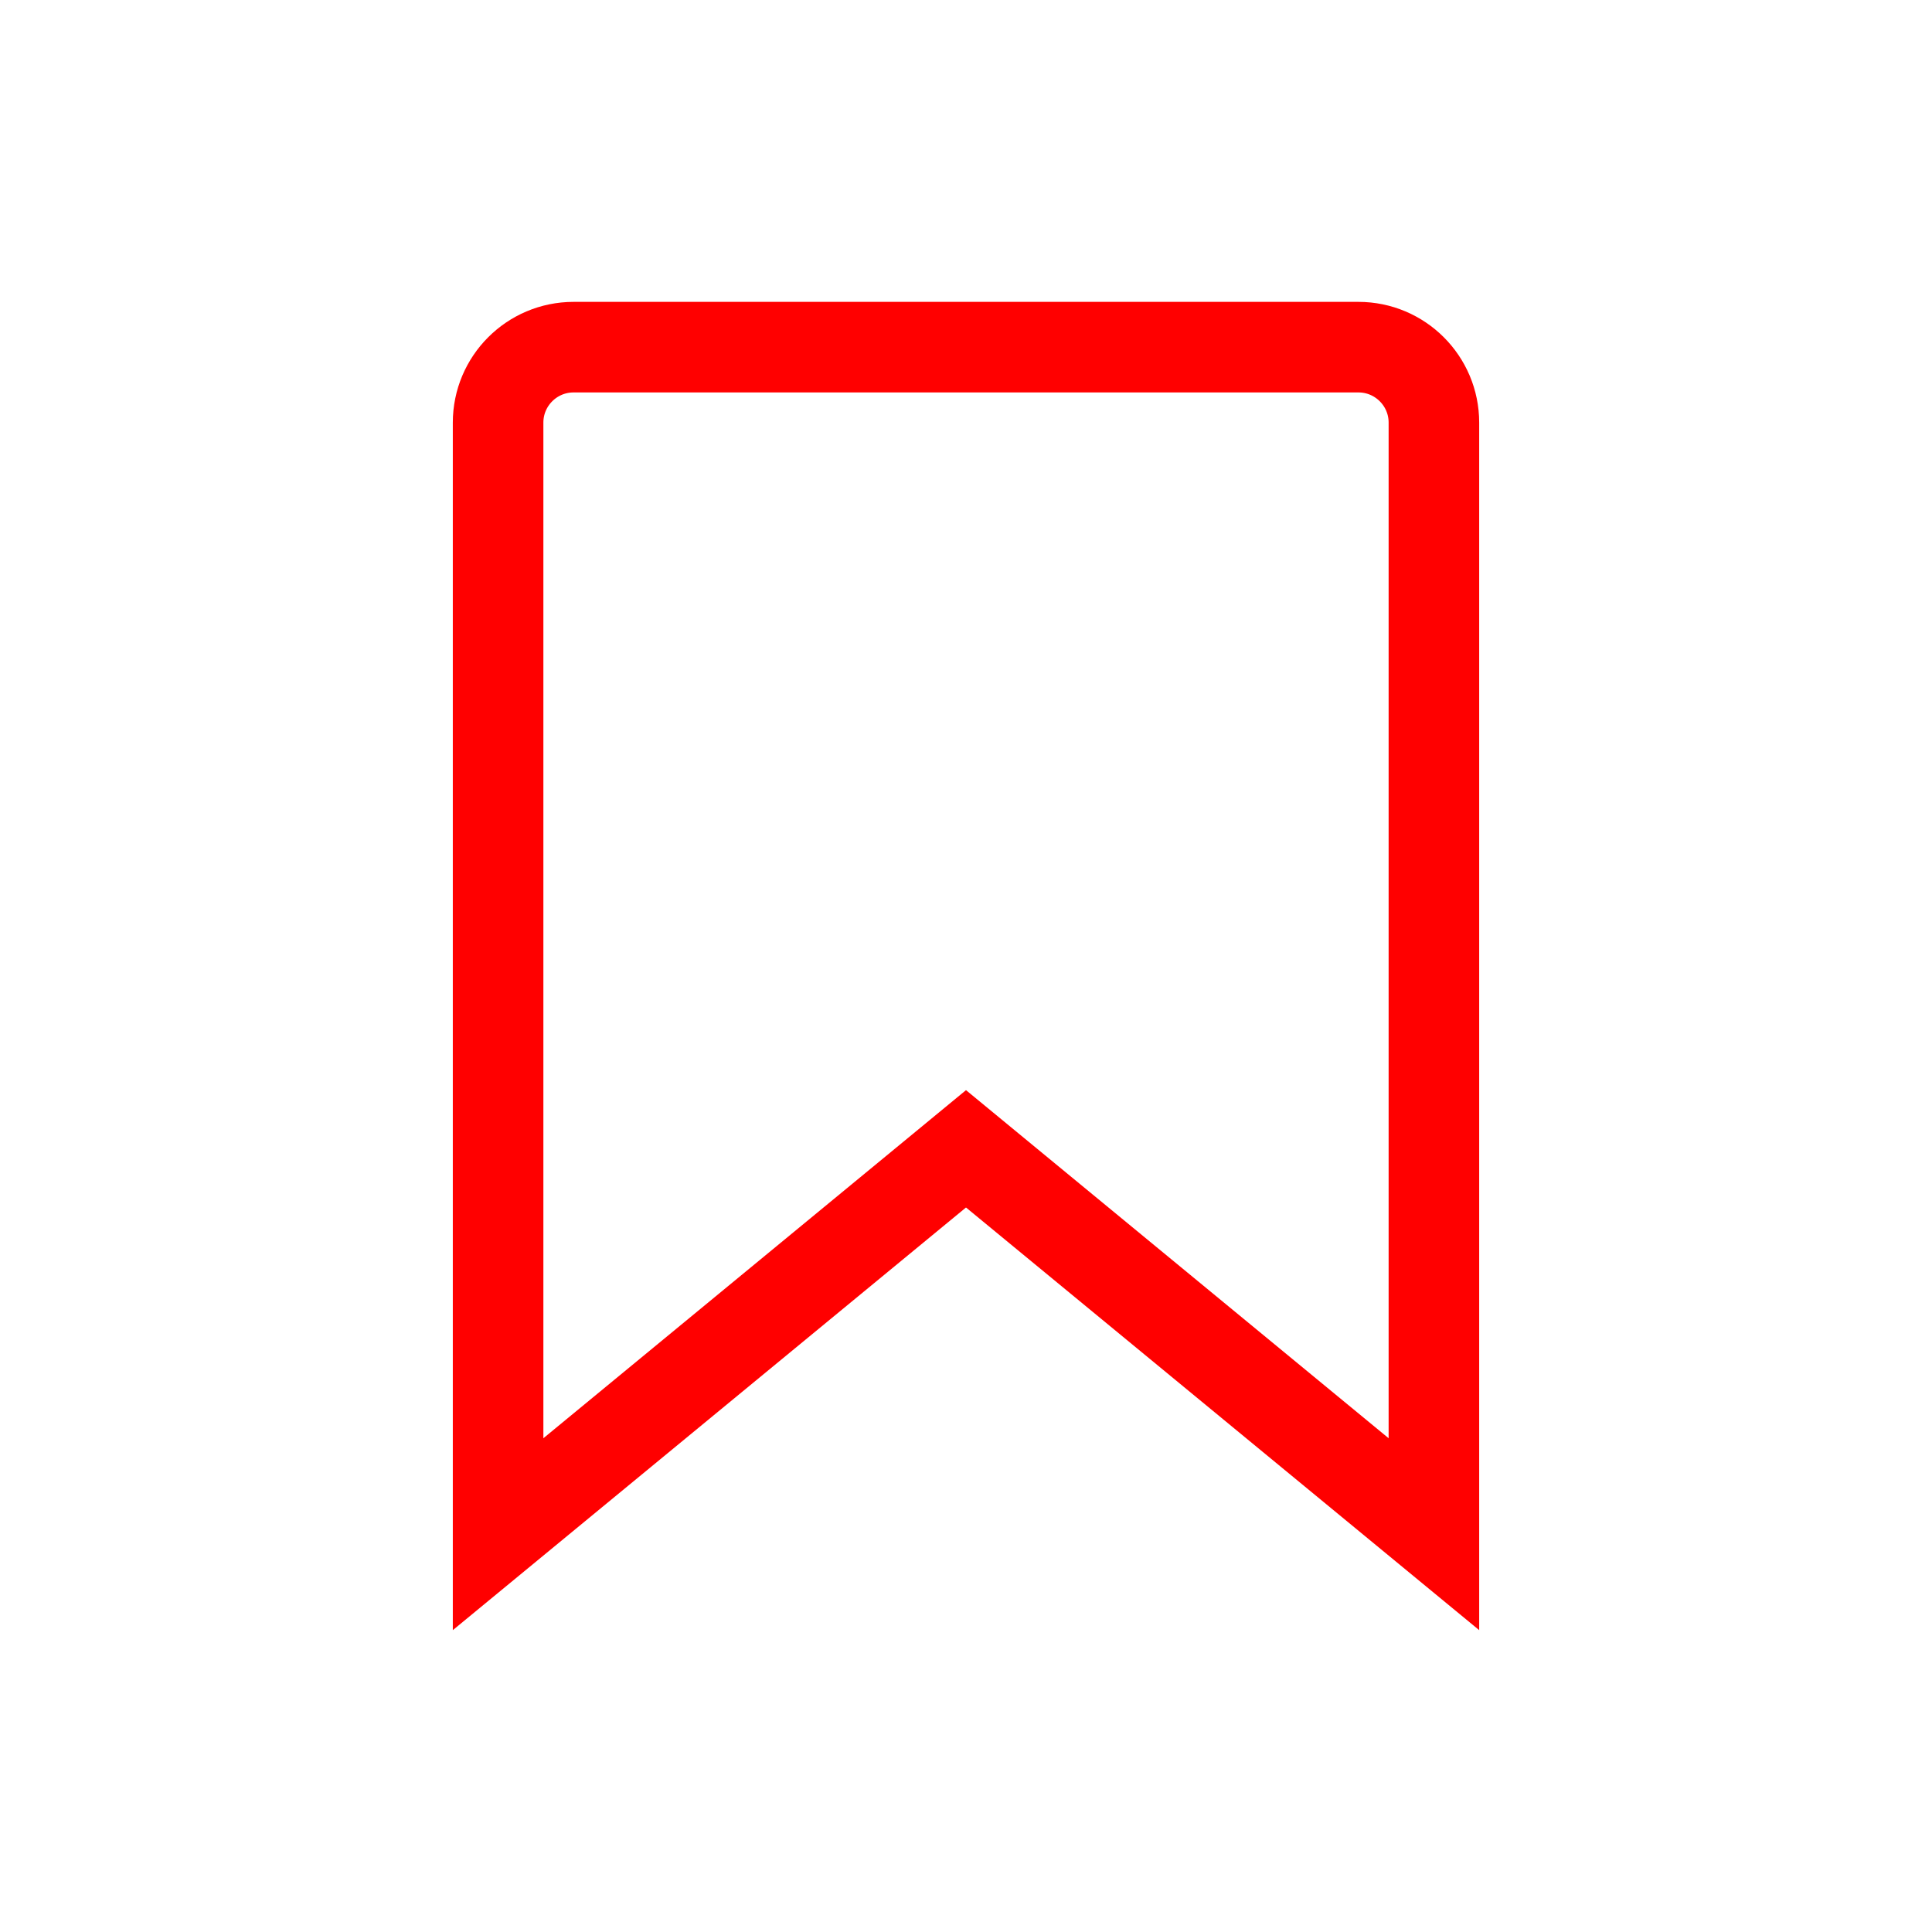
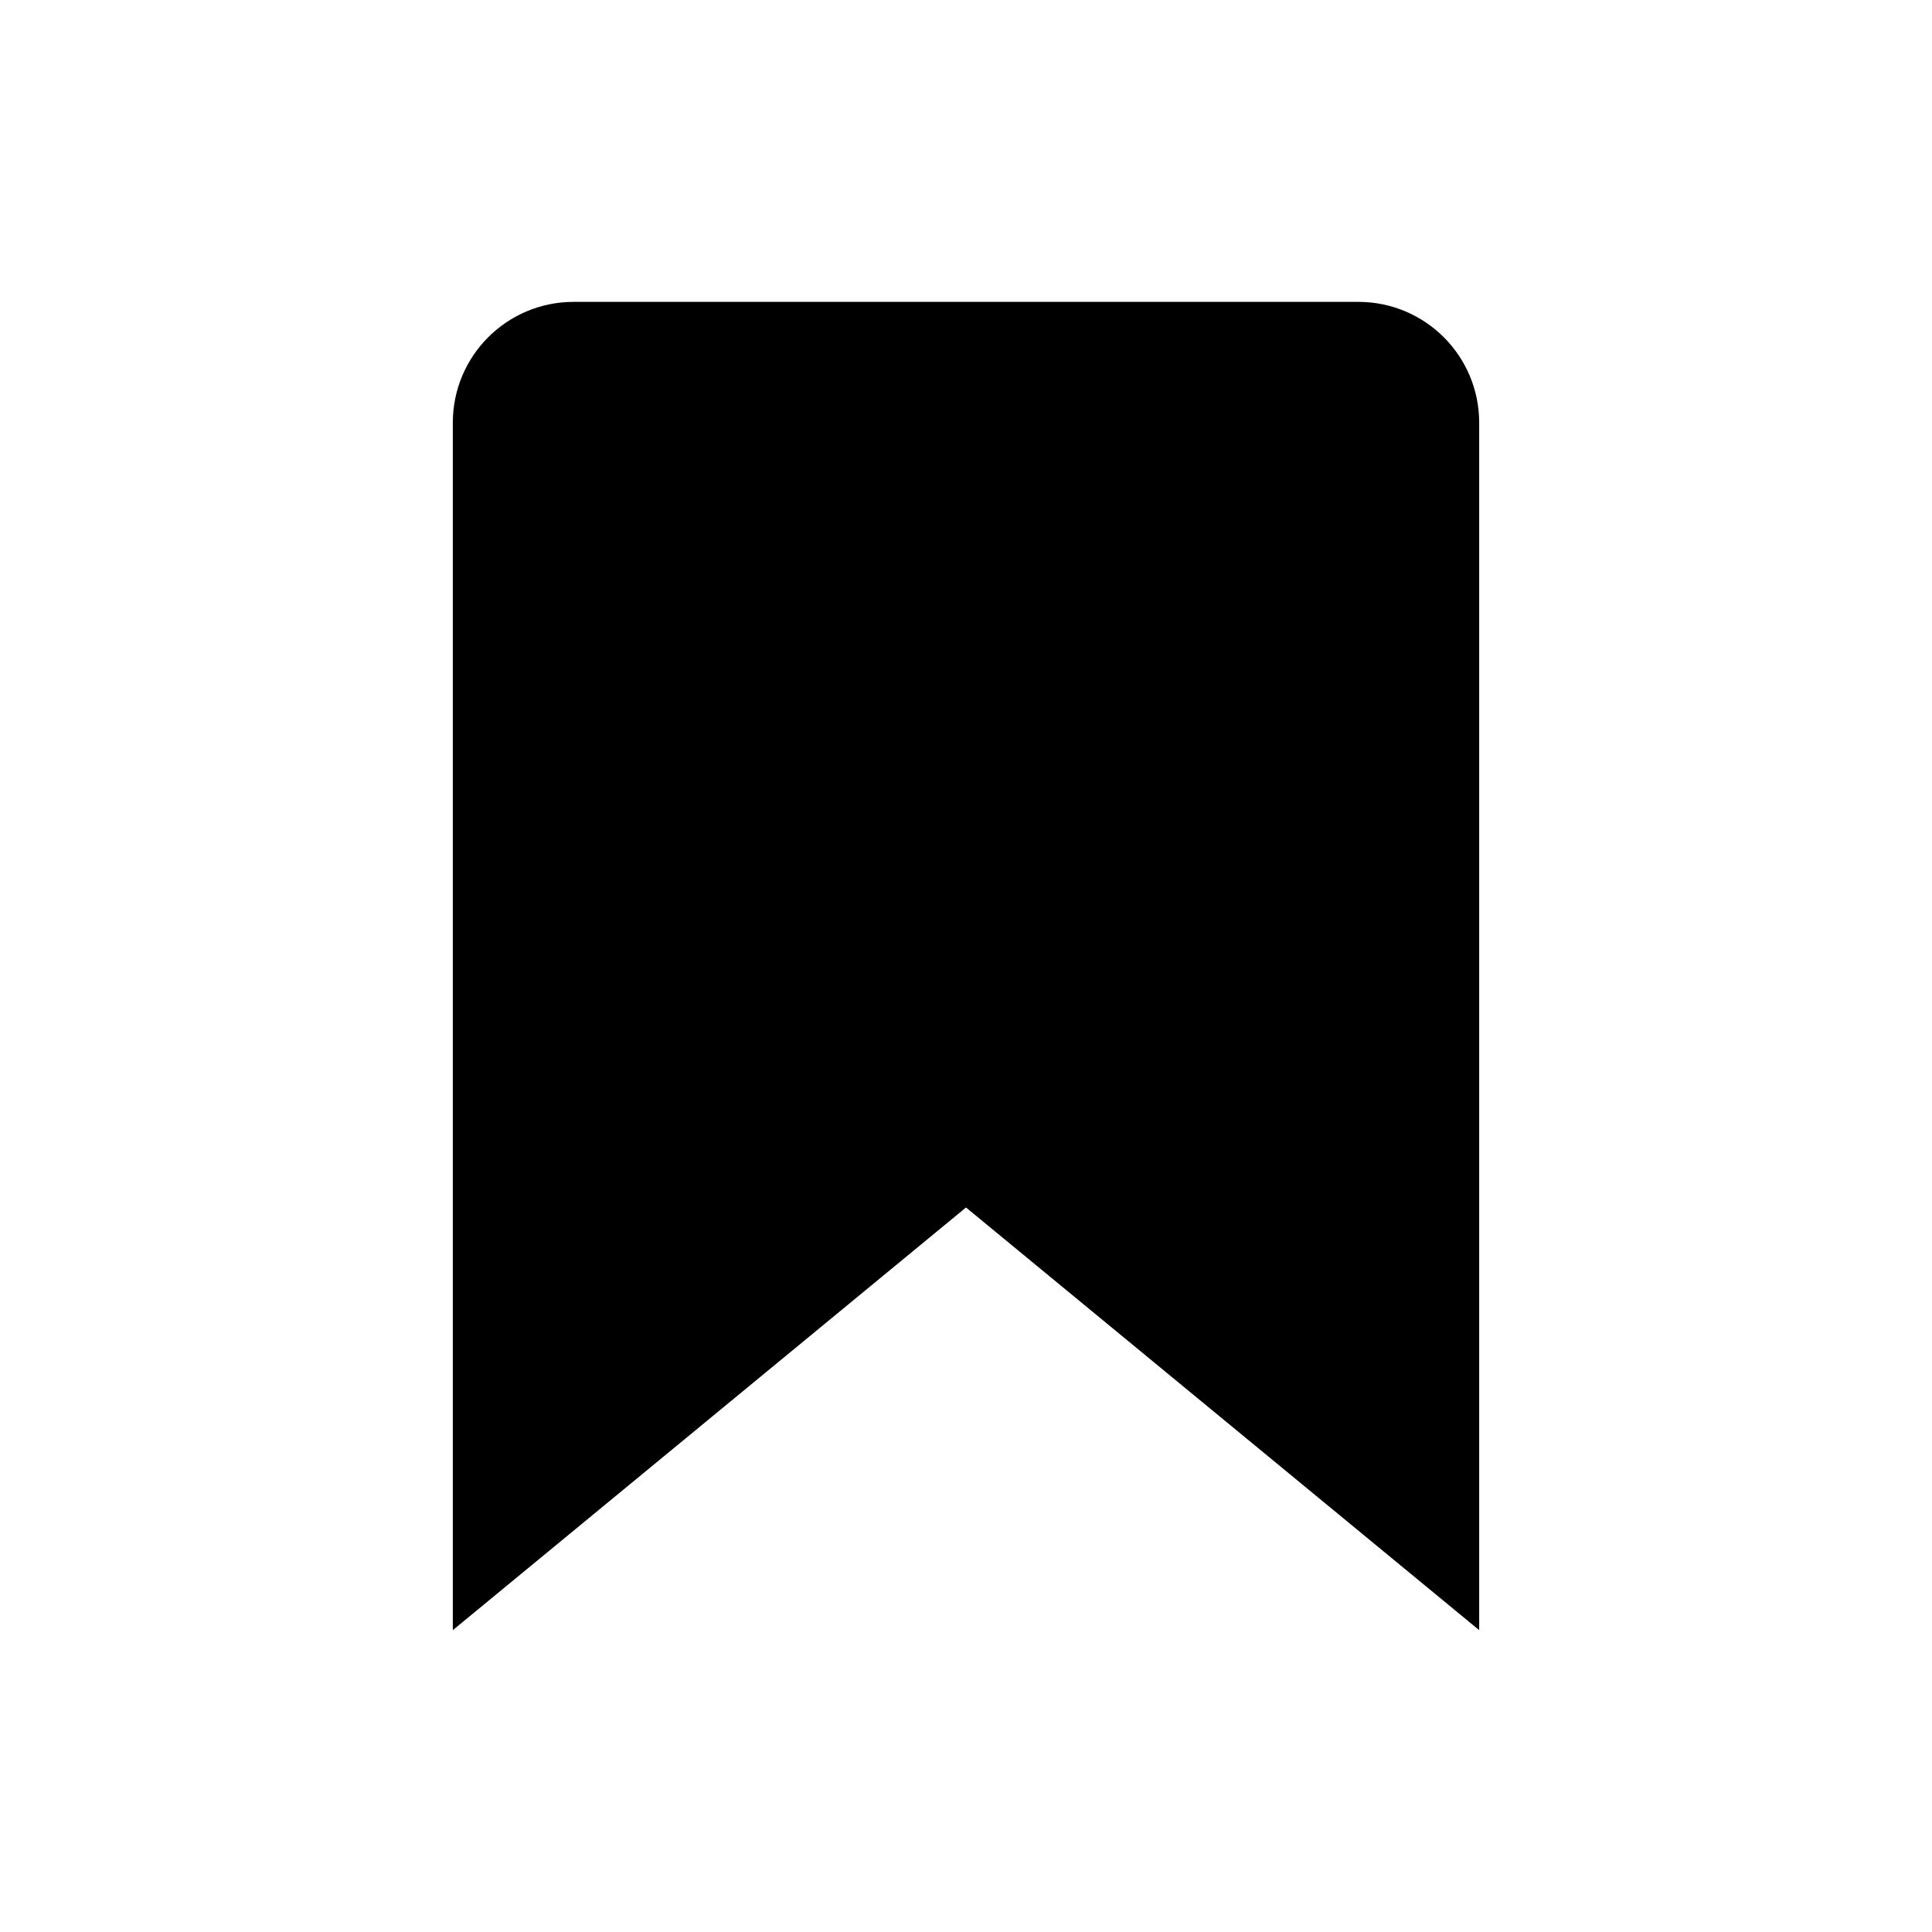
- <svg xmlns="http://www.w3.org/2000/svg" width="32" height="32" viewBox="0 0 32 32" fill="none">
-   <path d="M15.523 19.421L8.25 25.411V7C8.25 6.31 8.81 5.75 9.5 5.75H22.5C23.19 5.75 23.75 6.31 23.75 7V25.411L16.477 19.421L16 19.028L15.523 19.421Z" stroke="red" stroke-width="1.5" />
+ <svg xmlns="http://www.w3.org/2000/svg" width="32" height="32" viewBox="0 0 32 32" fill="">
+   <path d="M15.523 19.421L8.25 25.411V7C8.25 6.31 8.81 5.75 9.5 5.75H22.5C23.19 5.75 23.75 6.31 23.75 7V25.411L16.477 19.421L16 19.028L15.523 19.421Z" stroke="#000" stroke-width="1.5" />
</svg>
